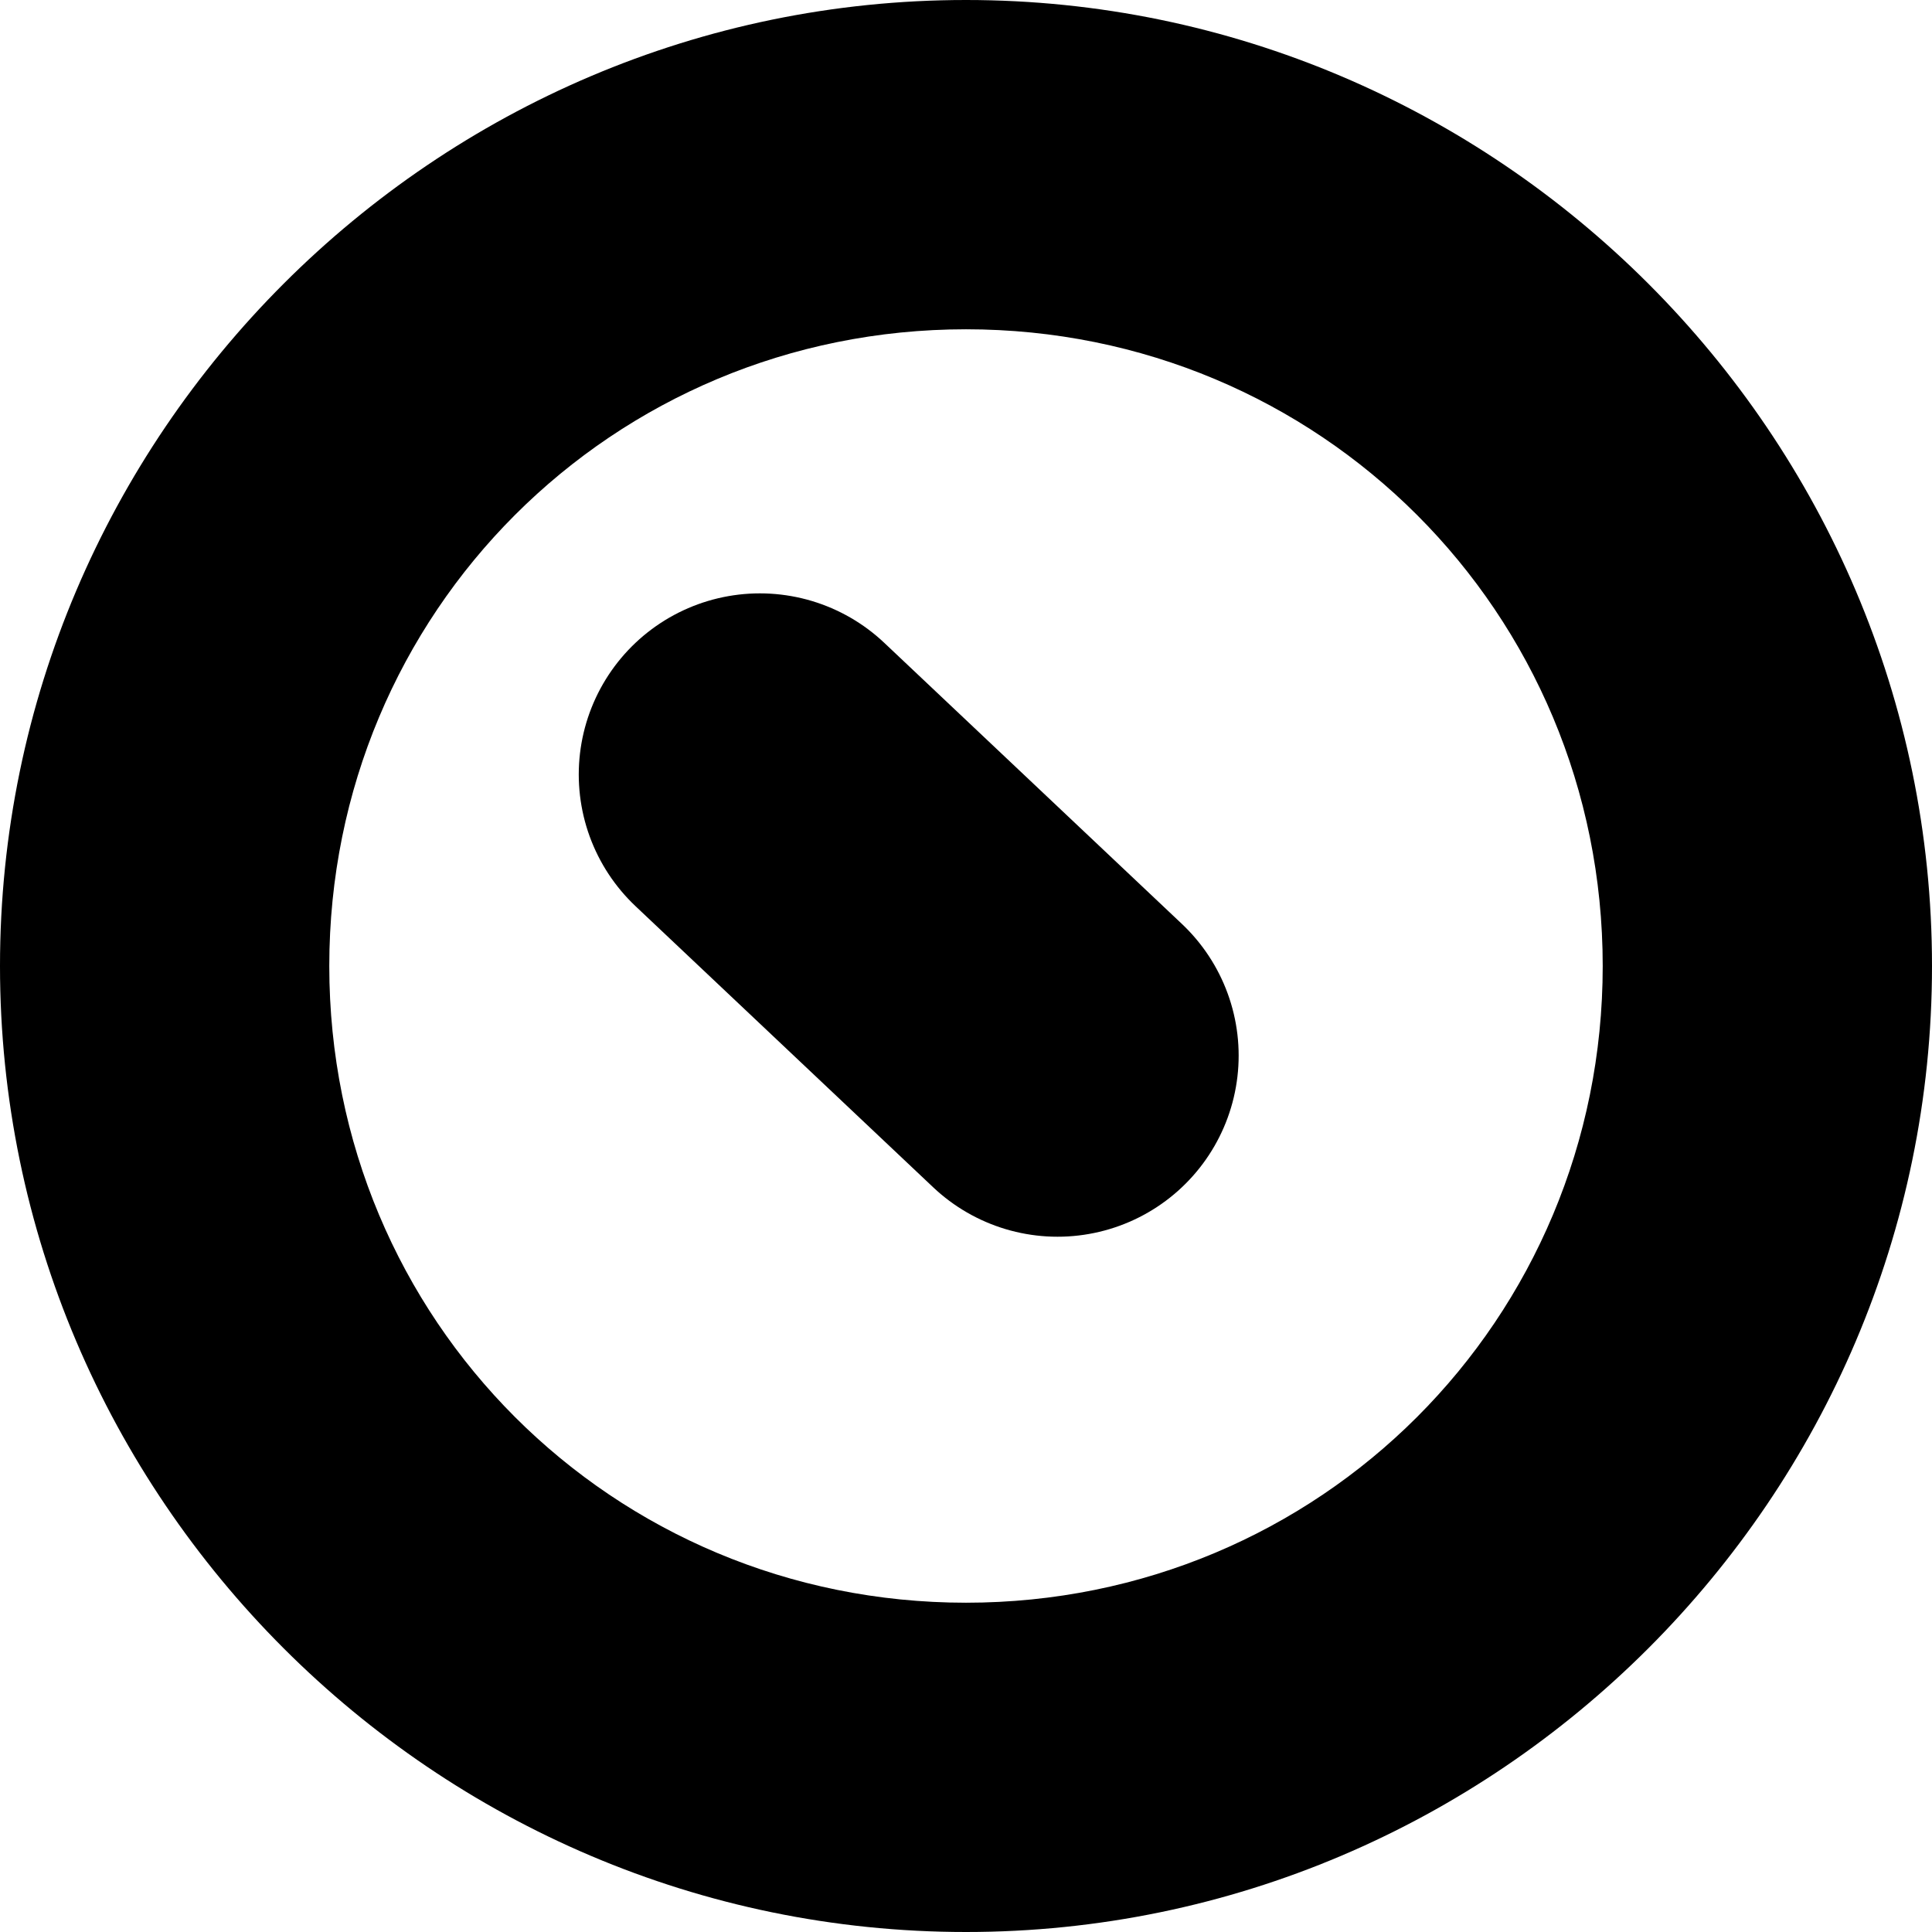
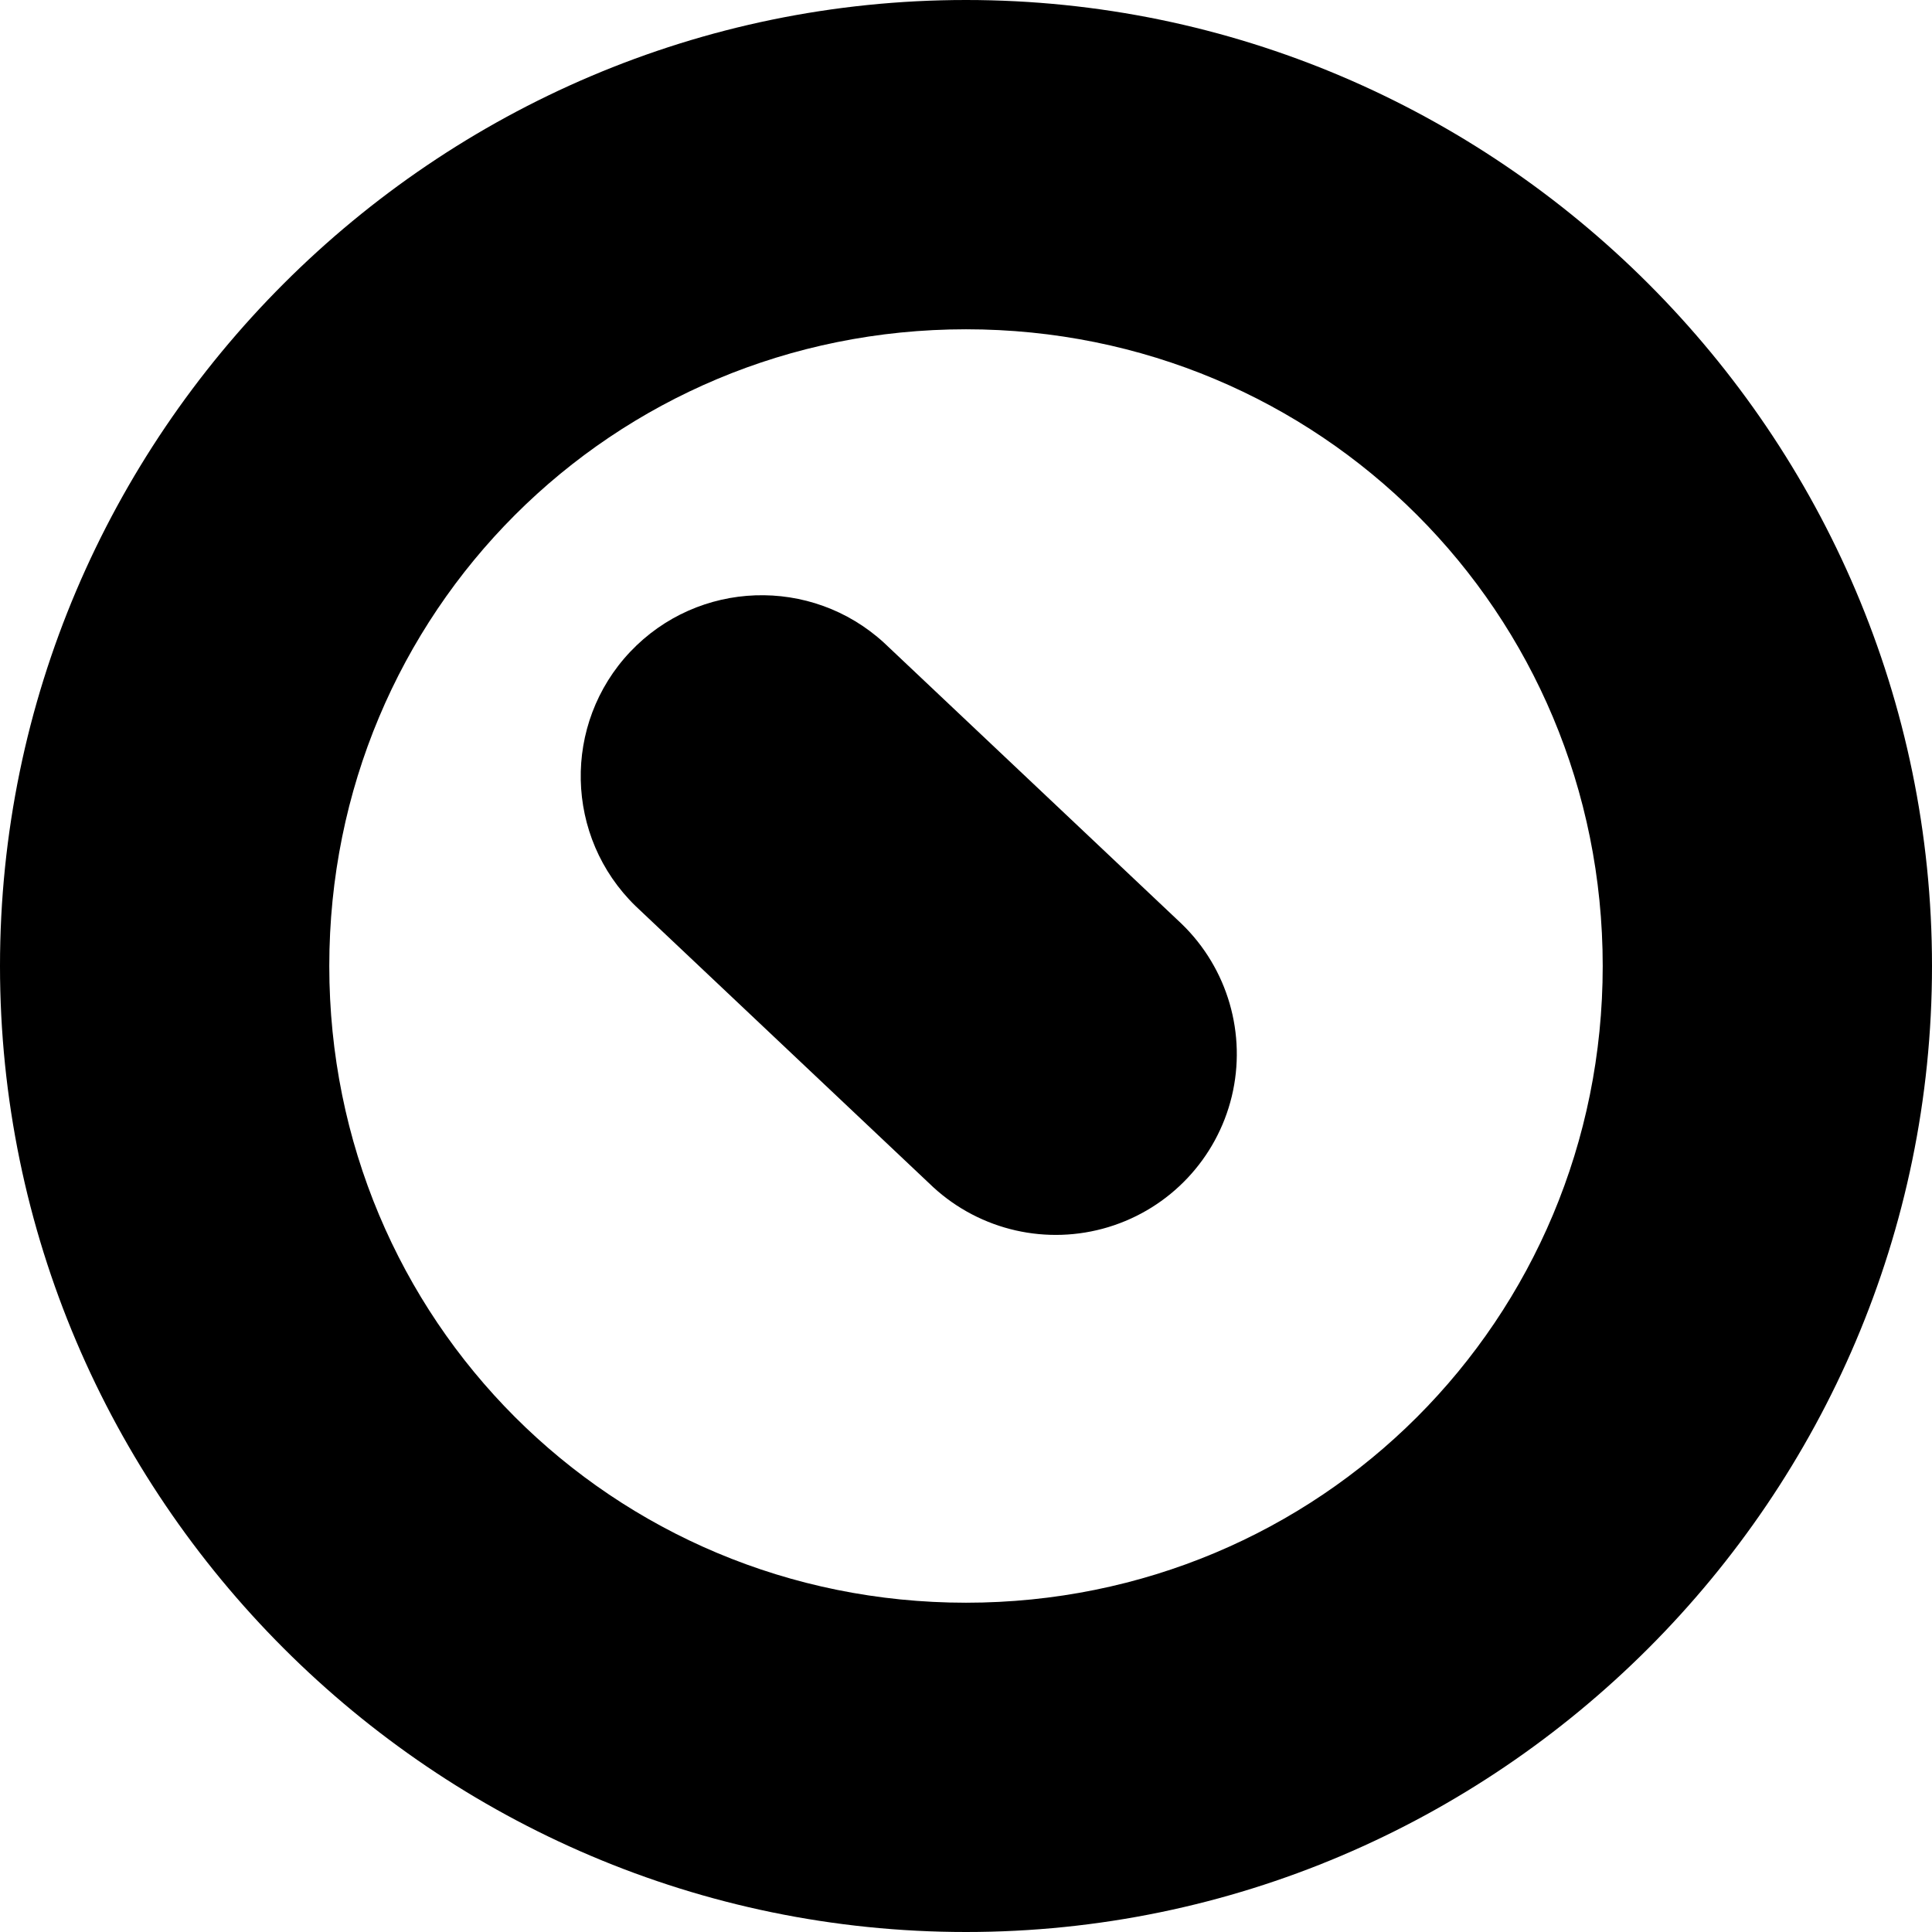
- <svg xmlns="http://www.w3.org/2000/svg" width="16" height="16">
-   <filter id="a" width="100%" height="100%" x="0%" y="0%">
-     <feColorMatrix in="SourceGraphic" values="0 0 0 0 1 0 0 0 0 1 0 0 0 0 1 0 0 0 1 0" />
+ <svg xmlns="http://www.w3.org/2000/svg" width="16" height="16" version="1.1" id="svg33">
+   <defs id="defs37" />
+   <filter id="a" width="1" height="1" x="0" y="0">
+     <feColorMatrix in="SourceGraphic" values="0 0 0 0 1 0 0 0 0 1 0 0 0 0 1 0 0 0 1 0" id="feColorMatrix2" />
  </filter>
  <mask id="c">
-     <g filter="url(#a)">
-       <path fill-opacity=".2" d="M0 0h16v16H0z" />
+     <g filter="url(#a)" id="g7">
+       <path fill-opacity=".2" d="M0 0h16v16H0z" id="path5" />
    </g>
  </mask>
  <clipPath id="b">
-     <path d="M0 0h192v152H0z" />
+     <path d="M0 0h192v152H0z" id="path10" />
  </clipPath>
  <mask id="e">
-     <g filter="url(#a)">
-       <path fill-opacity=".1" d="M0 0h16v16H0z" />
+     <g filter="url(#a)" id="g15">
+       <path fill-opacity=".1" d="M0 0h16v16H0z" id="path13" />
    </g>
  </mask>
  <clipPath id="d">
-     <path d="M0 0h192v152H0z" />
+     <path d="M0 0h192v152H0z" id="path18" />
  </clipPath>
-   <path d="M8 0C3.598 0 0 3.598 0 8s3.598 8 8 8 8-3.598 8-8-3.598-8-8-8zm0 2.727c2.93 0 5.273 2.343 5.273 5.273S10.93 13.273 8 13.273 2.727 10.93 2.727 8 5.07 2.727 8 2.727zm0 0" />
-   <g clip-path="url(#b)" mask="url(#c)" transform="translate(-168 -16)">
-     <path fill-rule="evenodd" d="M75.285 74.988a6.005 6.005 0 0 0-5.582-.523l-14.223-15.8a2.005 2.005 0 0 0-1.601-.685c-1.703.083-2.531 2.114-1.375 3.364l14.219 15.8a6.003 6.003 0 0 0-.211 5.305 5.994 5.994 0 0 0 2.406 2.7l1.863.726a6.026 6.026 0 0 0 3.656-.39 6.007 6.007 0 0 0 3.036-7.926c-.758-.336-2.188-2.57-2.188-2.57zm0 0" />
+   <path d="M8 0C3.598 0 0 3.598 0 8s3.598 8 8 8 8-3.598 8-8-3.598-8-8-8zm0 2.727c2.93 0 5.273 2.343 5.273 5.273S10.93 13.273 8 13.273 2.727 10.93 2.727 8 5.07 2.727 8 2.727zm0 0" id="path21" />
+   <g clip-path="url(#b)" mask="url(#c)" transform="translate(-168 -16)" id="g25">
+     <path fill-rule="evenodd" d="M75.285 74.988a6.005 6.005 0 0 0-5.582-.523l-14.223-15.8a2.005 2.005 0 0 0-1.601-.685c-1.703.083-2.531 2.114-1.375 3.364l14.219 15.8a6.003 6.003 0 0 0-.211 5.305 5.994 5.994 0 0 0 2.406 2.7l1.863.726a6.026 6.026 0 0 0 3.656-.39 6.007 6.007 0 0 0 3.036-7.926c-.758-.336-2.188-2.57-2.188-2.57zm0 0" id="path23" />
  </g>
-   <g clip-path="url(#d)" mask="url(#e)" transform="translate(-168 -16)">
-     <path d="M72 24c-29.824 0-54 24.176-54 54 .008.39.023.781.043 1.172C18.496 49.688 42.516 26.02 72 26c29.355.016 53.32 23.48 53.957 52.828.016-.277.031-.55.043-.828 0-29.824-24.176-54-54-54zm0 0" />
+   <g clip-path="url(#d)" mask="url(#e)" transform="translate(-168 -16)" id="g29">
+     <path d="M72 24c-29.824 0-54 24.176-54 54 .008.39.023.781.043 1.172C18.496 49.688 42.516 26.02 72 26c29.355.016 53.32 23.48 53.957 52.828.016-.277.031-.55.043-.828 0-29.824-24.176-54-54-54zm0 0" id="path27" />
  </g>
-   <path fill="none" stroke="#000" stroke-linecap="round" stroke-linejoin="round" stroke-width="3" d="m6.293 6.414 2.465 2.328zm0 0" />
+   <path style="color:#000000;fill:#000000;stroke-linecap:round;stroke-linejoin:round;-inkscape-stroke:none" d="M 7.322,5.324 A 1.5,1.5 0 0 0 5.219,5.398 1.5,1.5 0 0 0 5.264,7.504 L 7.729,9.832 A 1.5,1.5 0 0 0 9.18,10.162 1.5,1.5 0 0 0 10.201,9.08 1.5,1.5 0 0 0 9.787,7.652 Z" id="path31" />
</svg>
